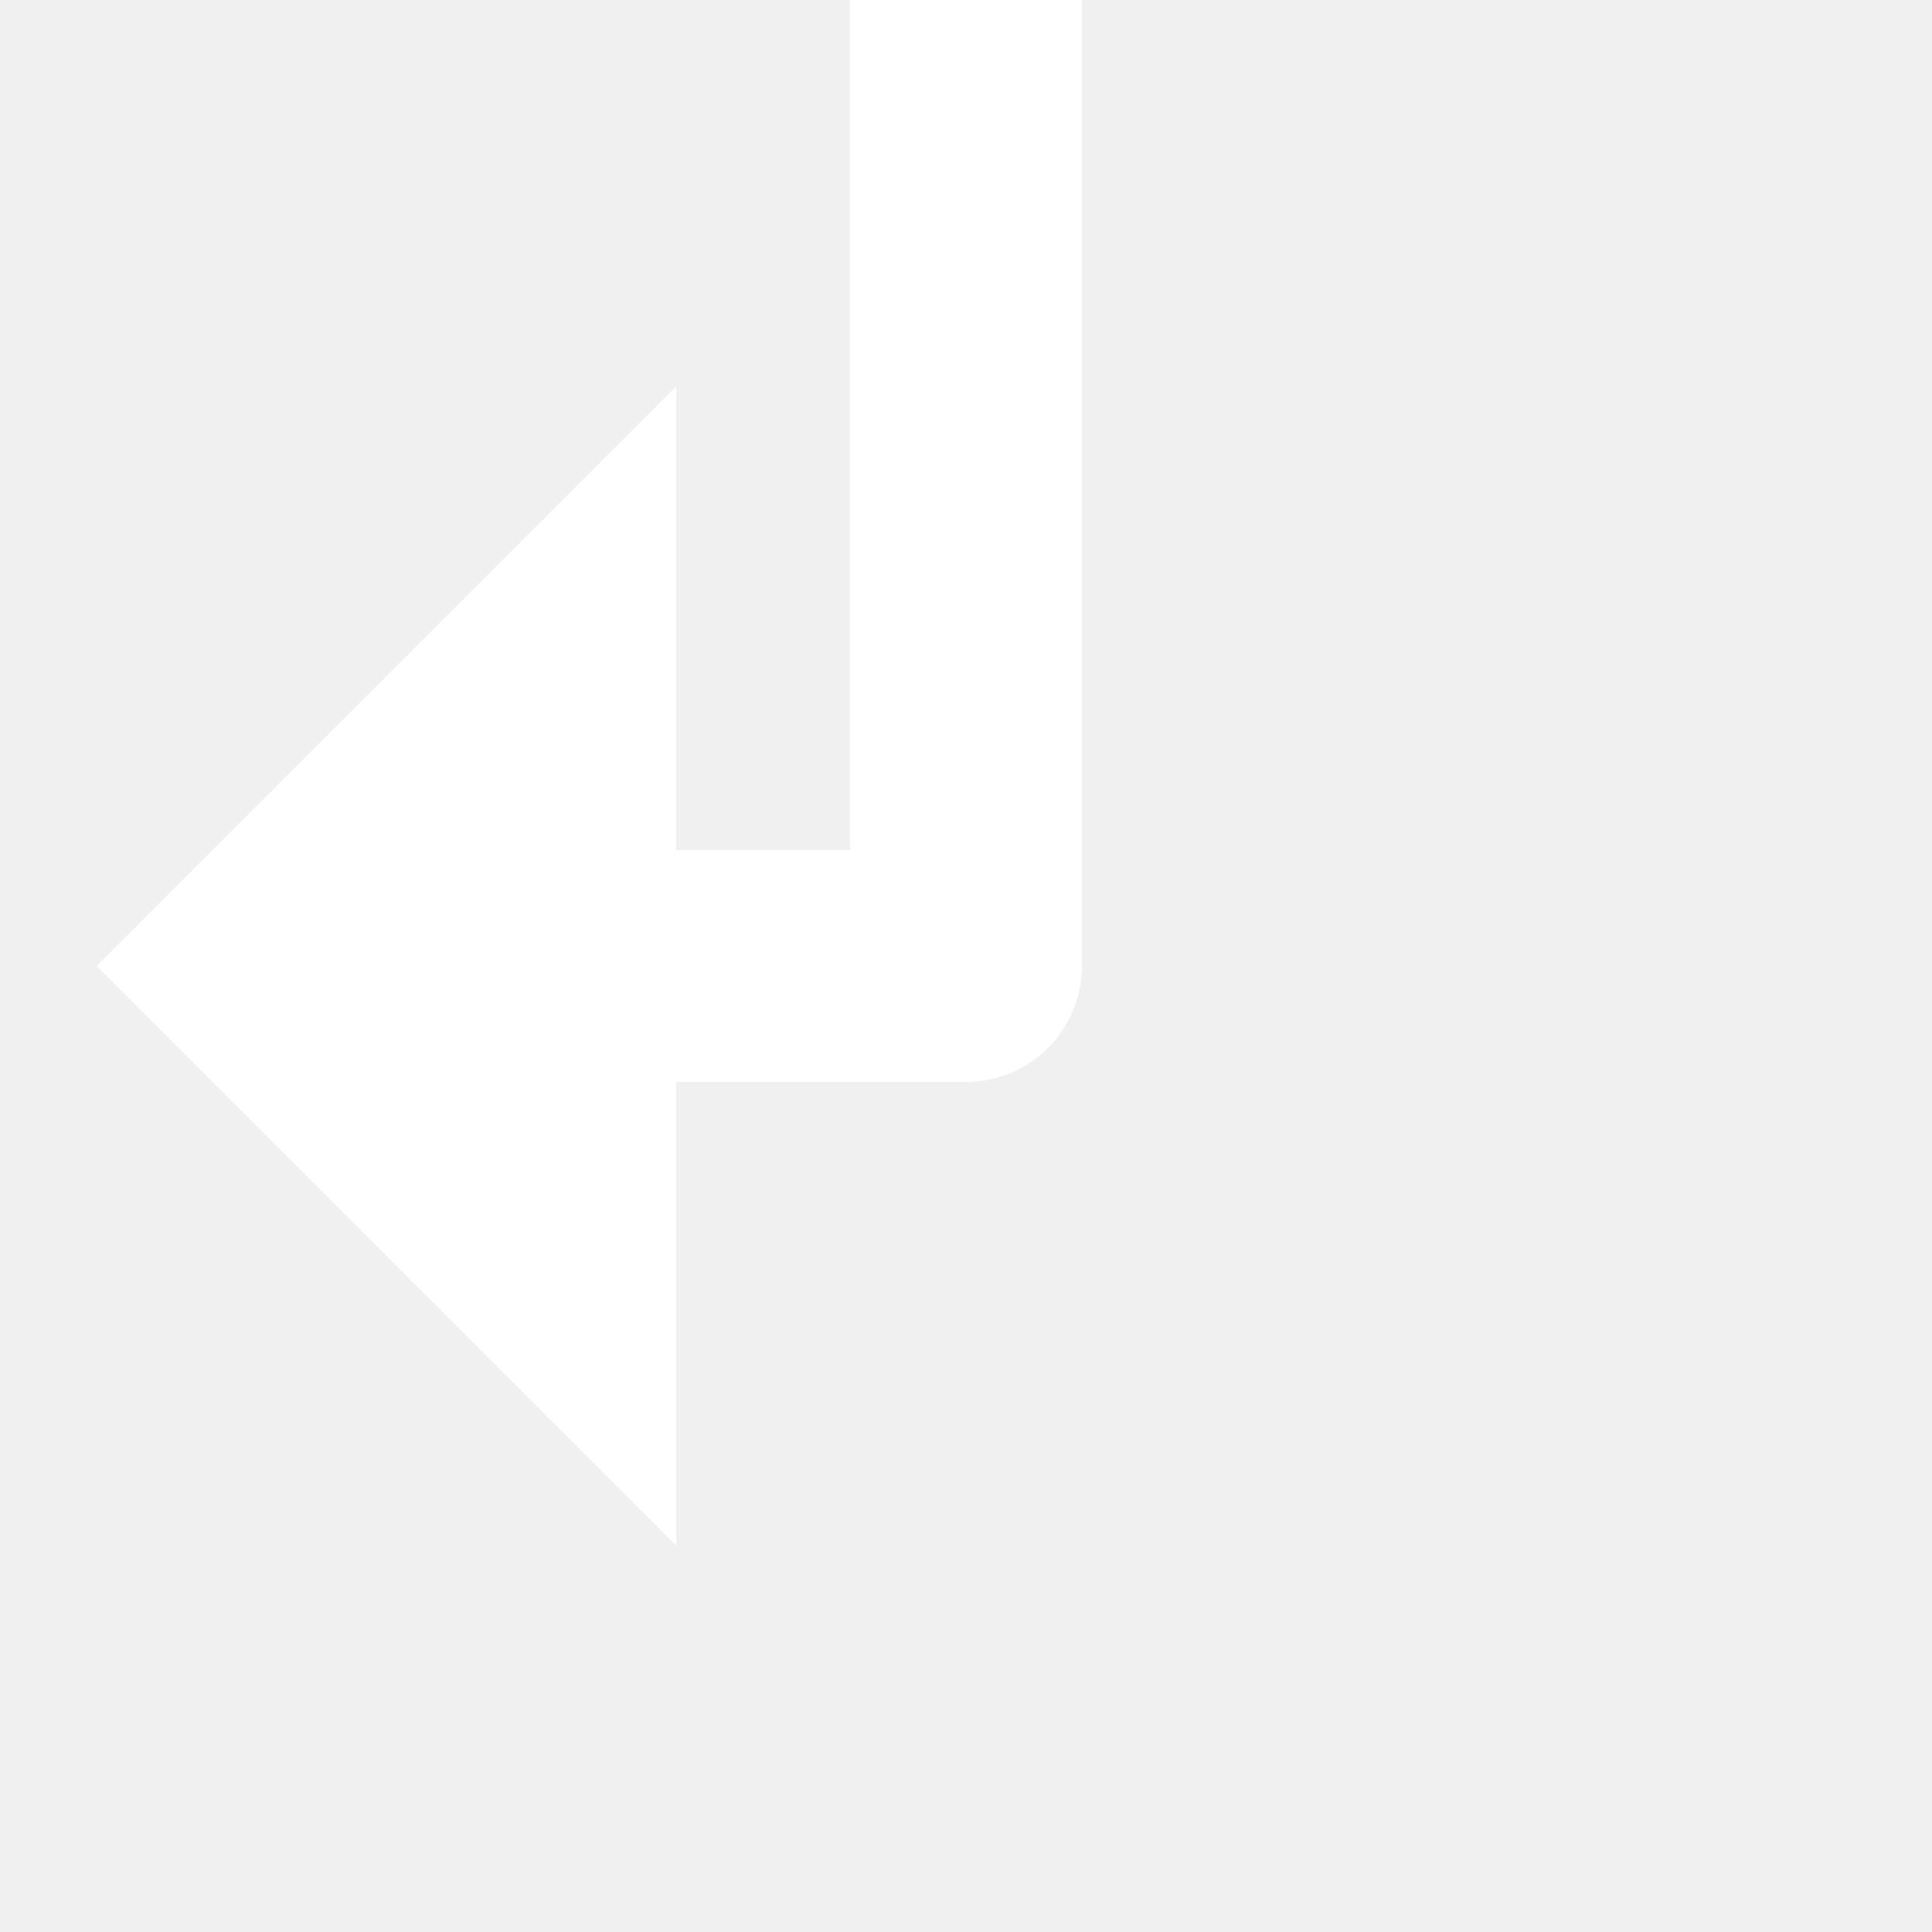
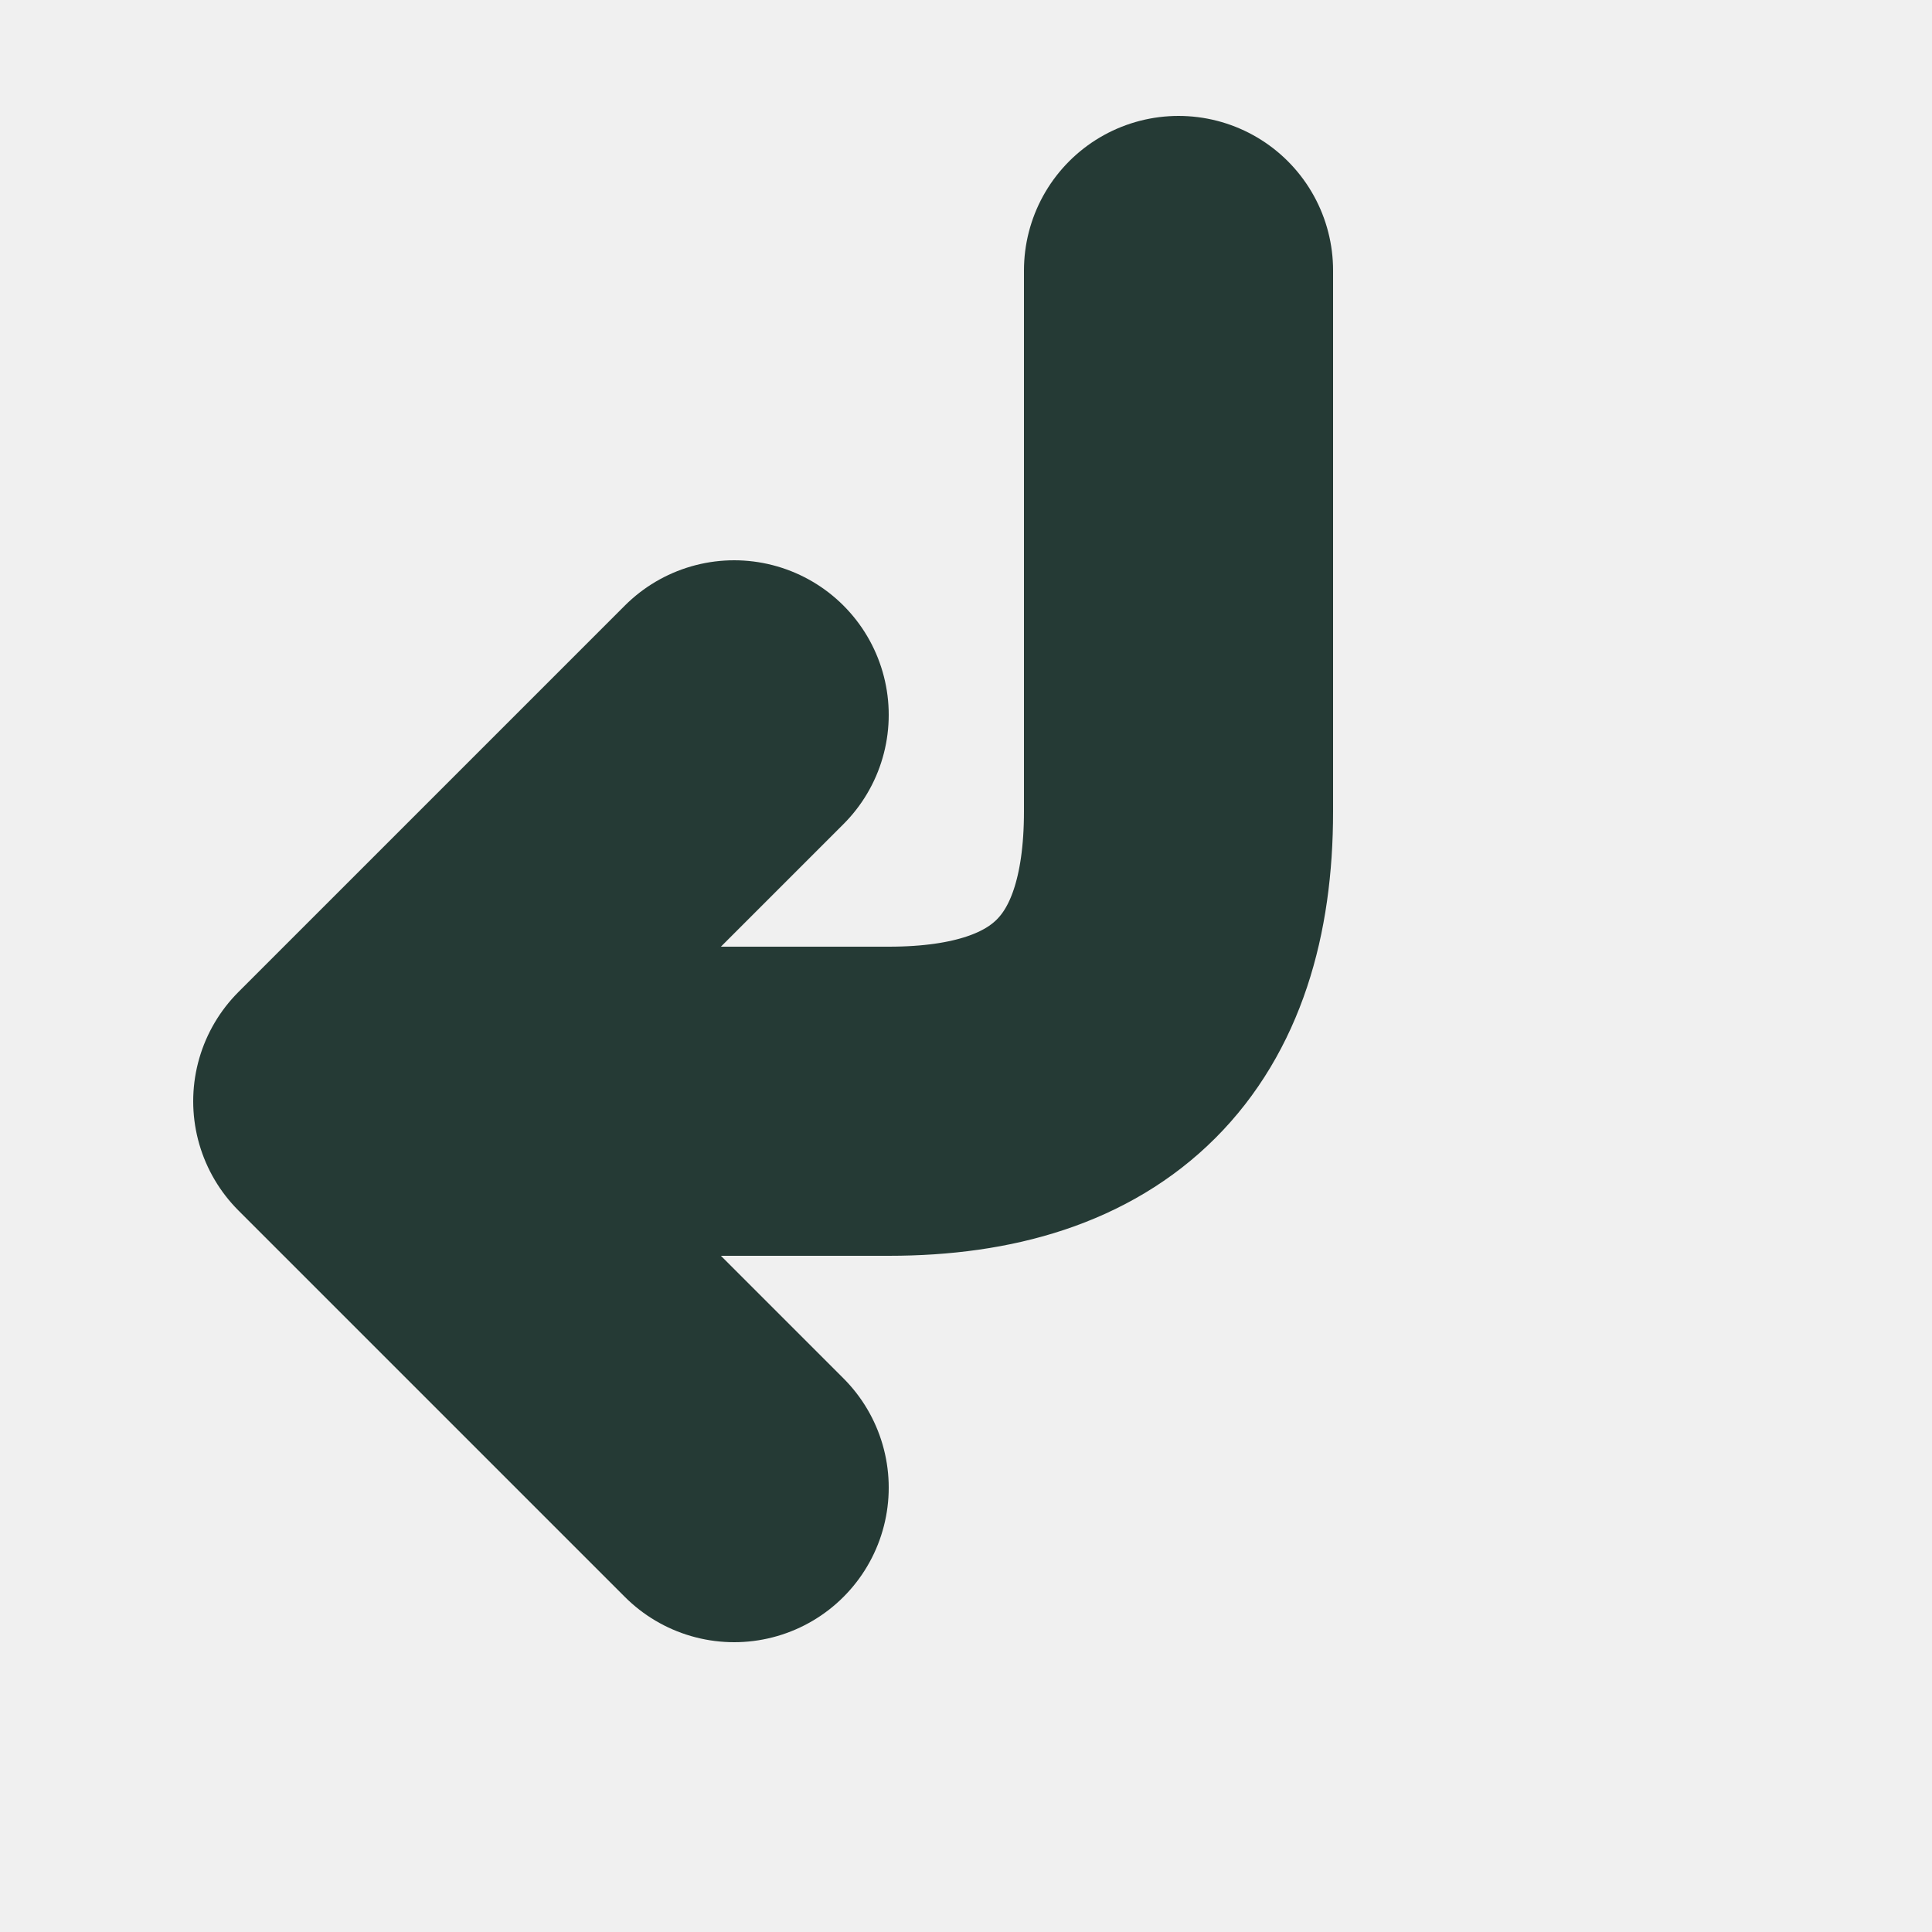
<svg xmlns="http://www.w3.org/2000/svg" viewBox="0 0 100 100" id="arr-tl">
-   <path d="M50 0 V 50 H 25" fill="none" stroke="#ffffff" stroke-width="12" stroke-linecap="round" stroke-linejoin="round" />
-   <path d="M5 50 L 35 20 V 80 Z" fill="#ffffff" />
+   <path d="M14 39 H42 Q57 39 57 54 V82 M37 62 L57 82 L77 62" transform="rotate(90 50 50)" fill="none" stroke="#253a35" stroke-width="16" stroke-linecap="round" stroke-linejoin="round" />
</svg>
